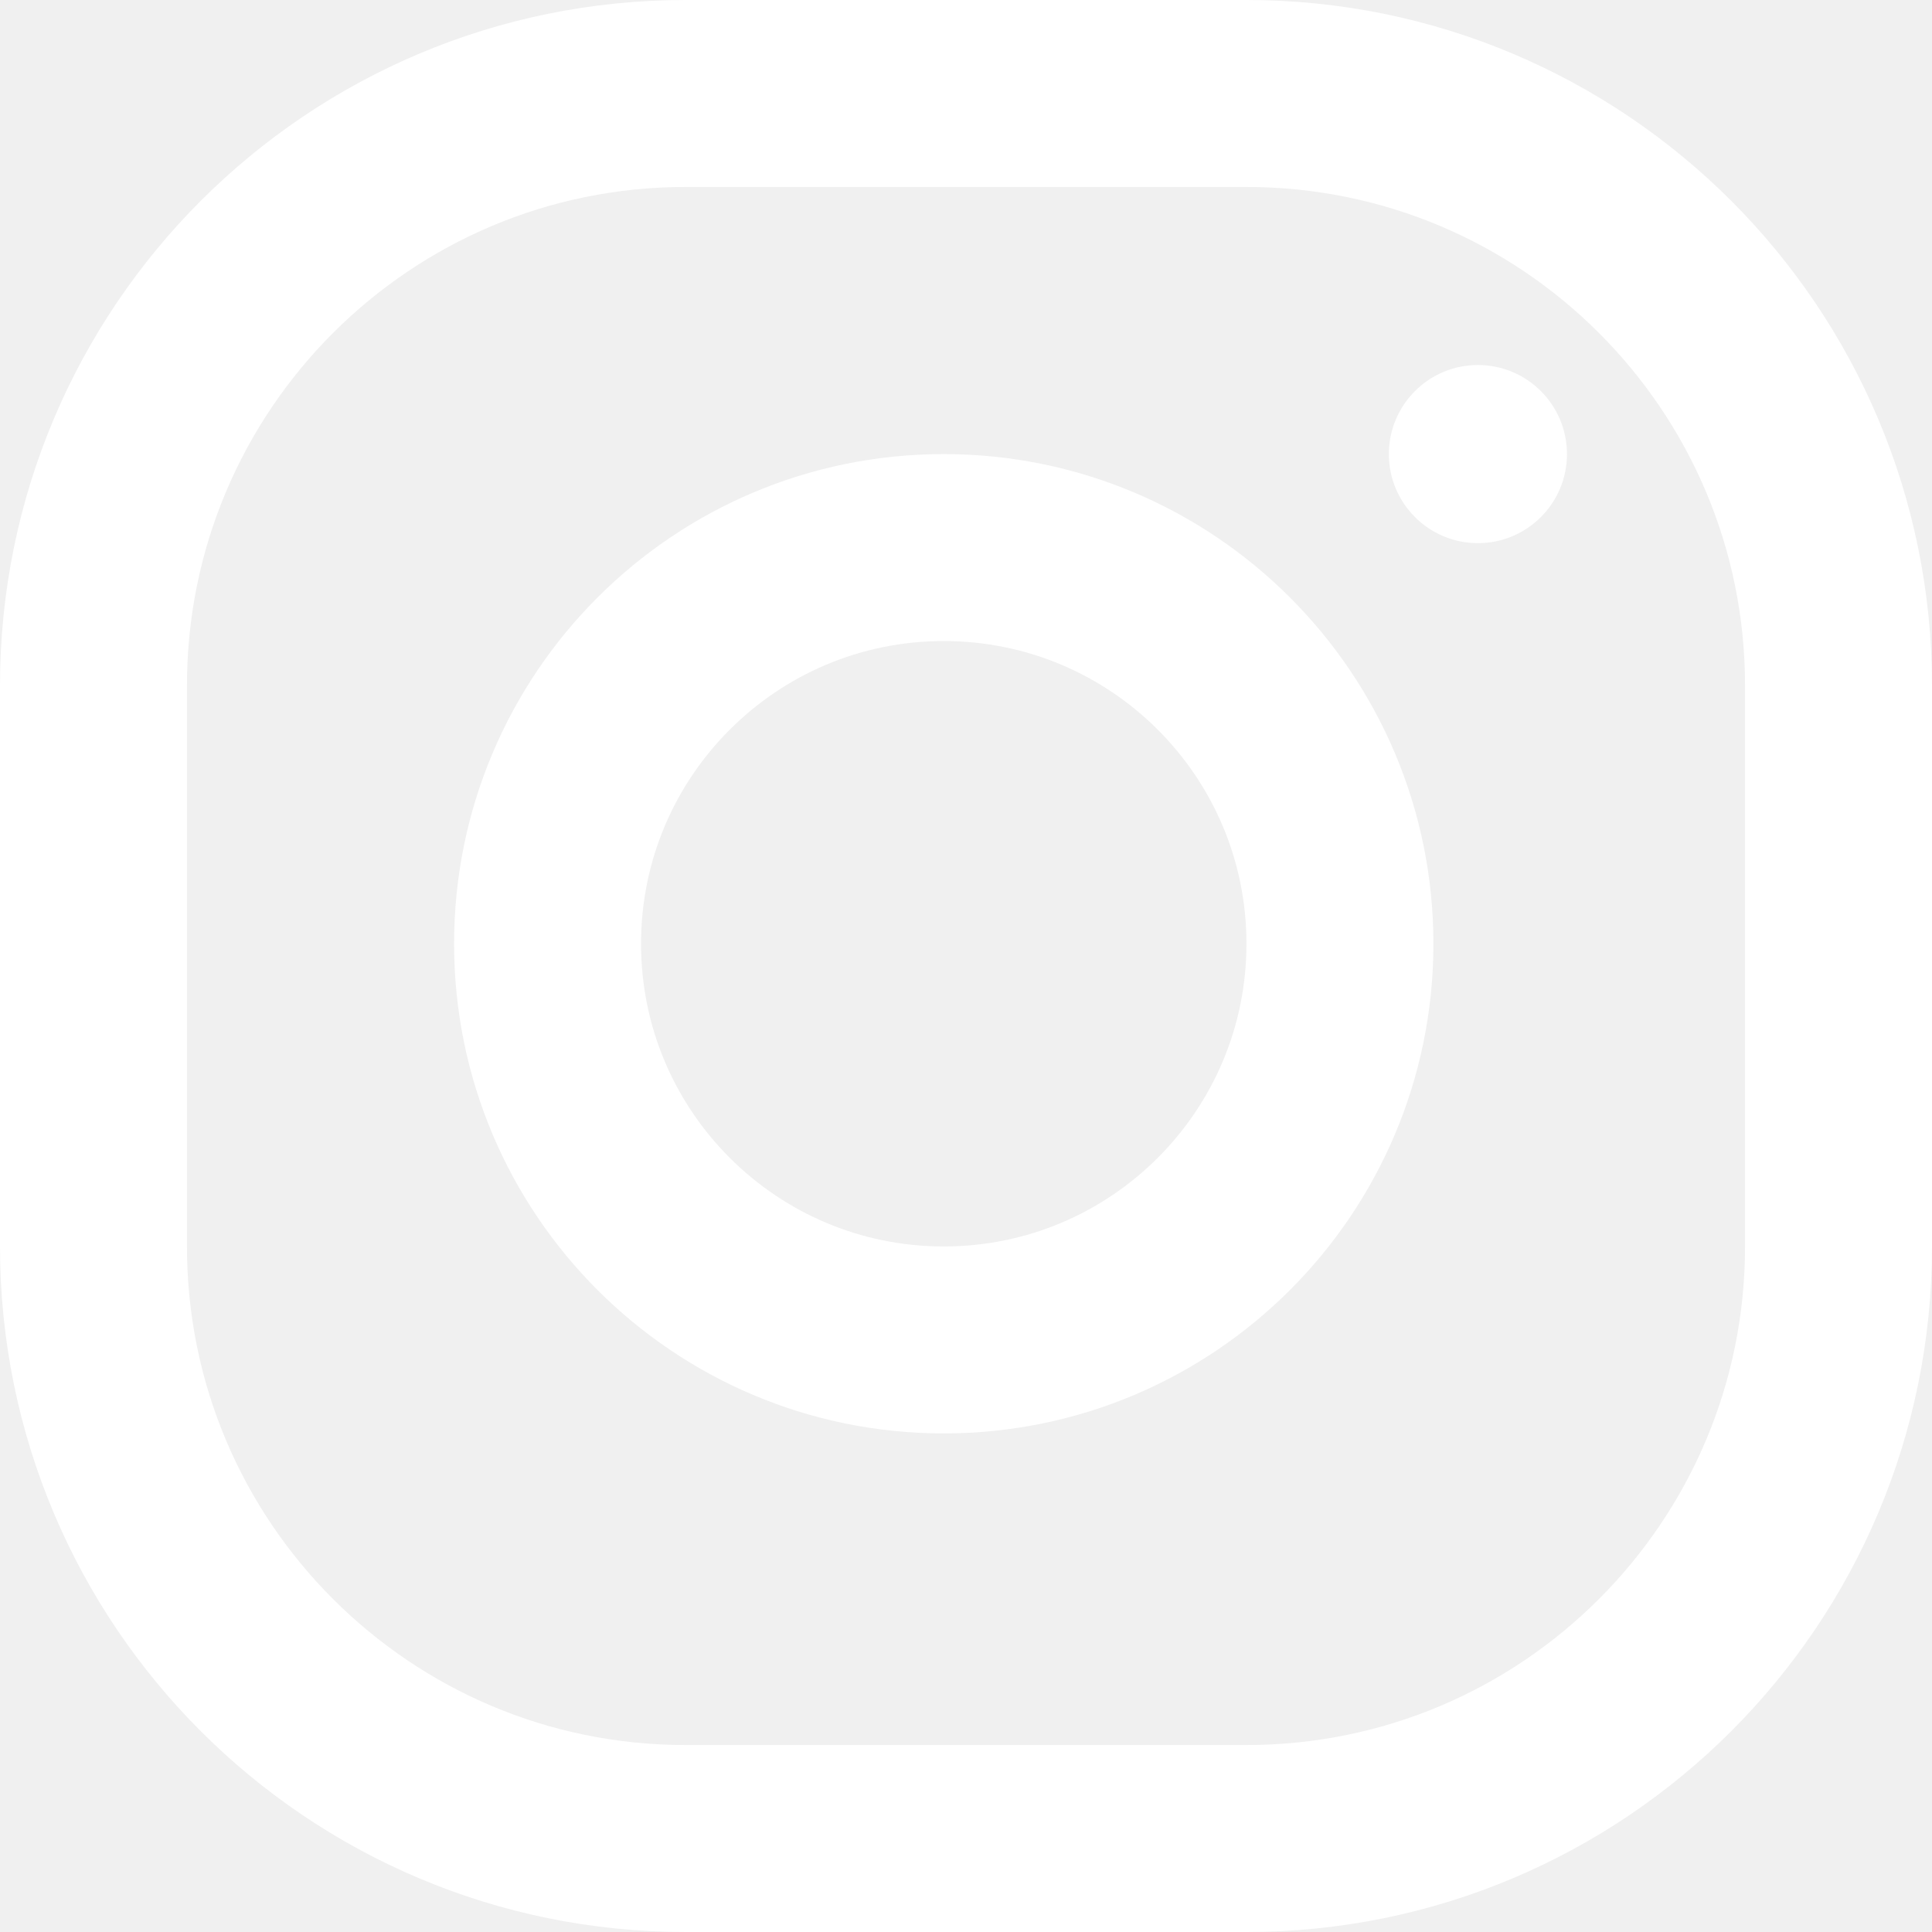
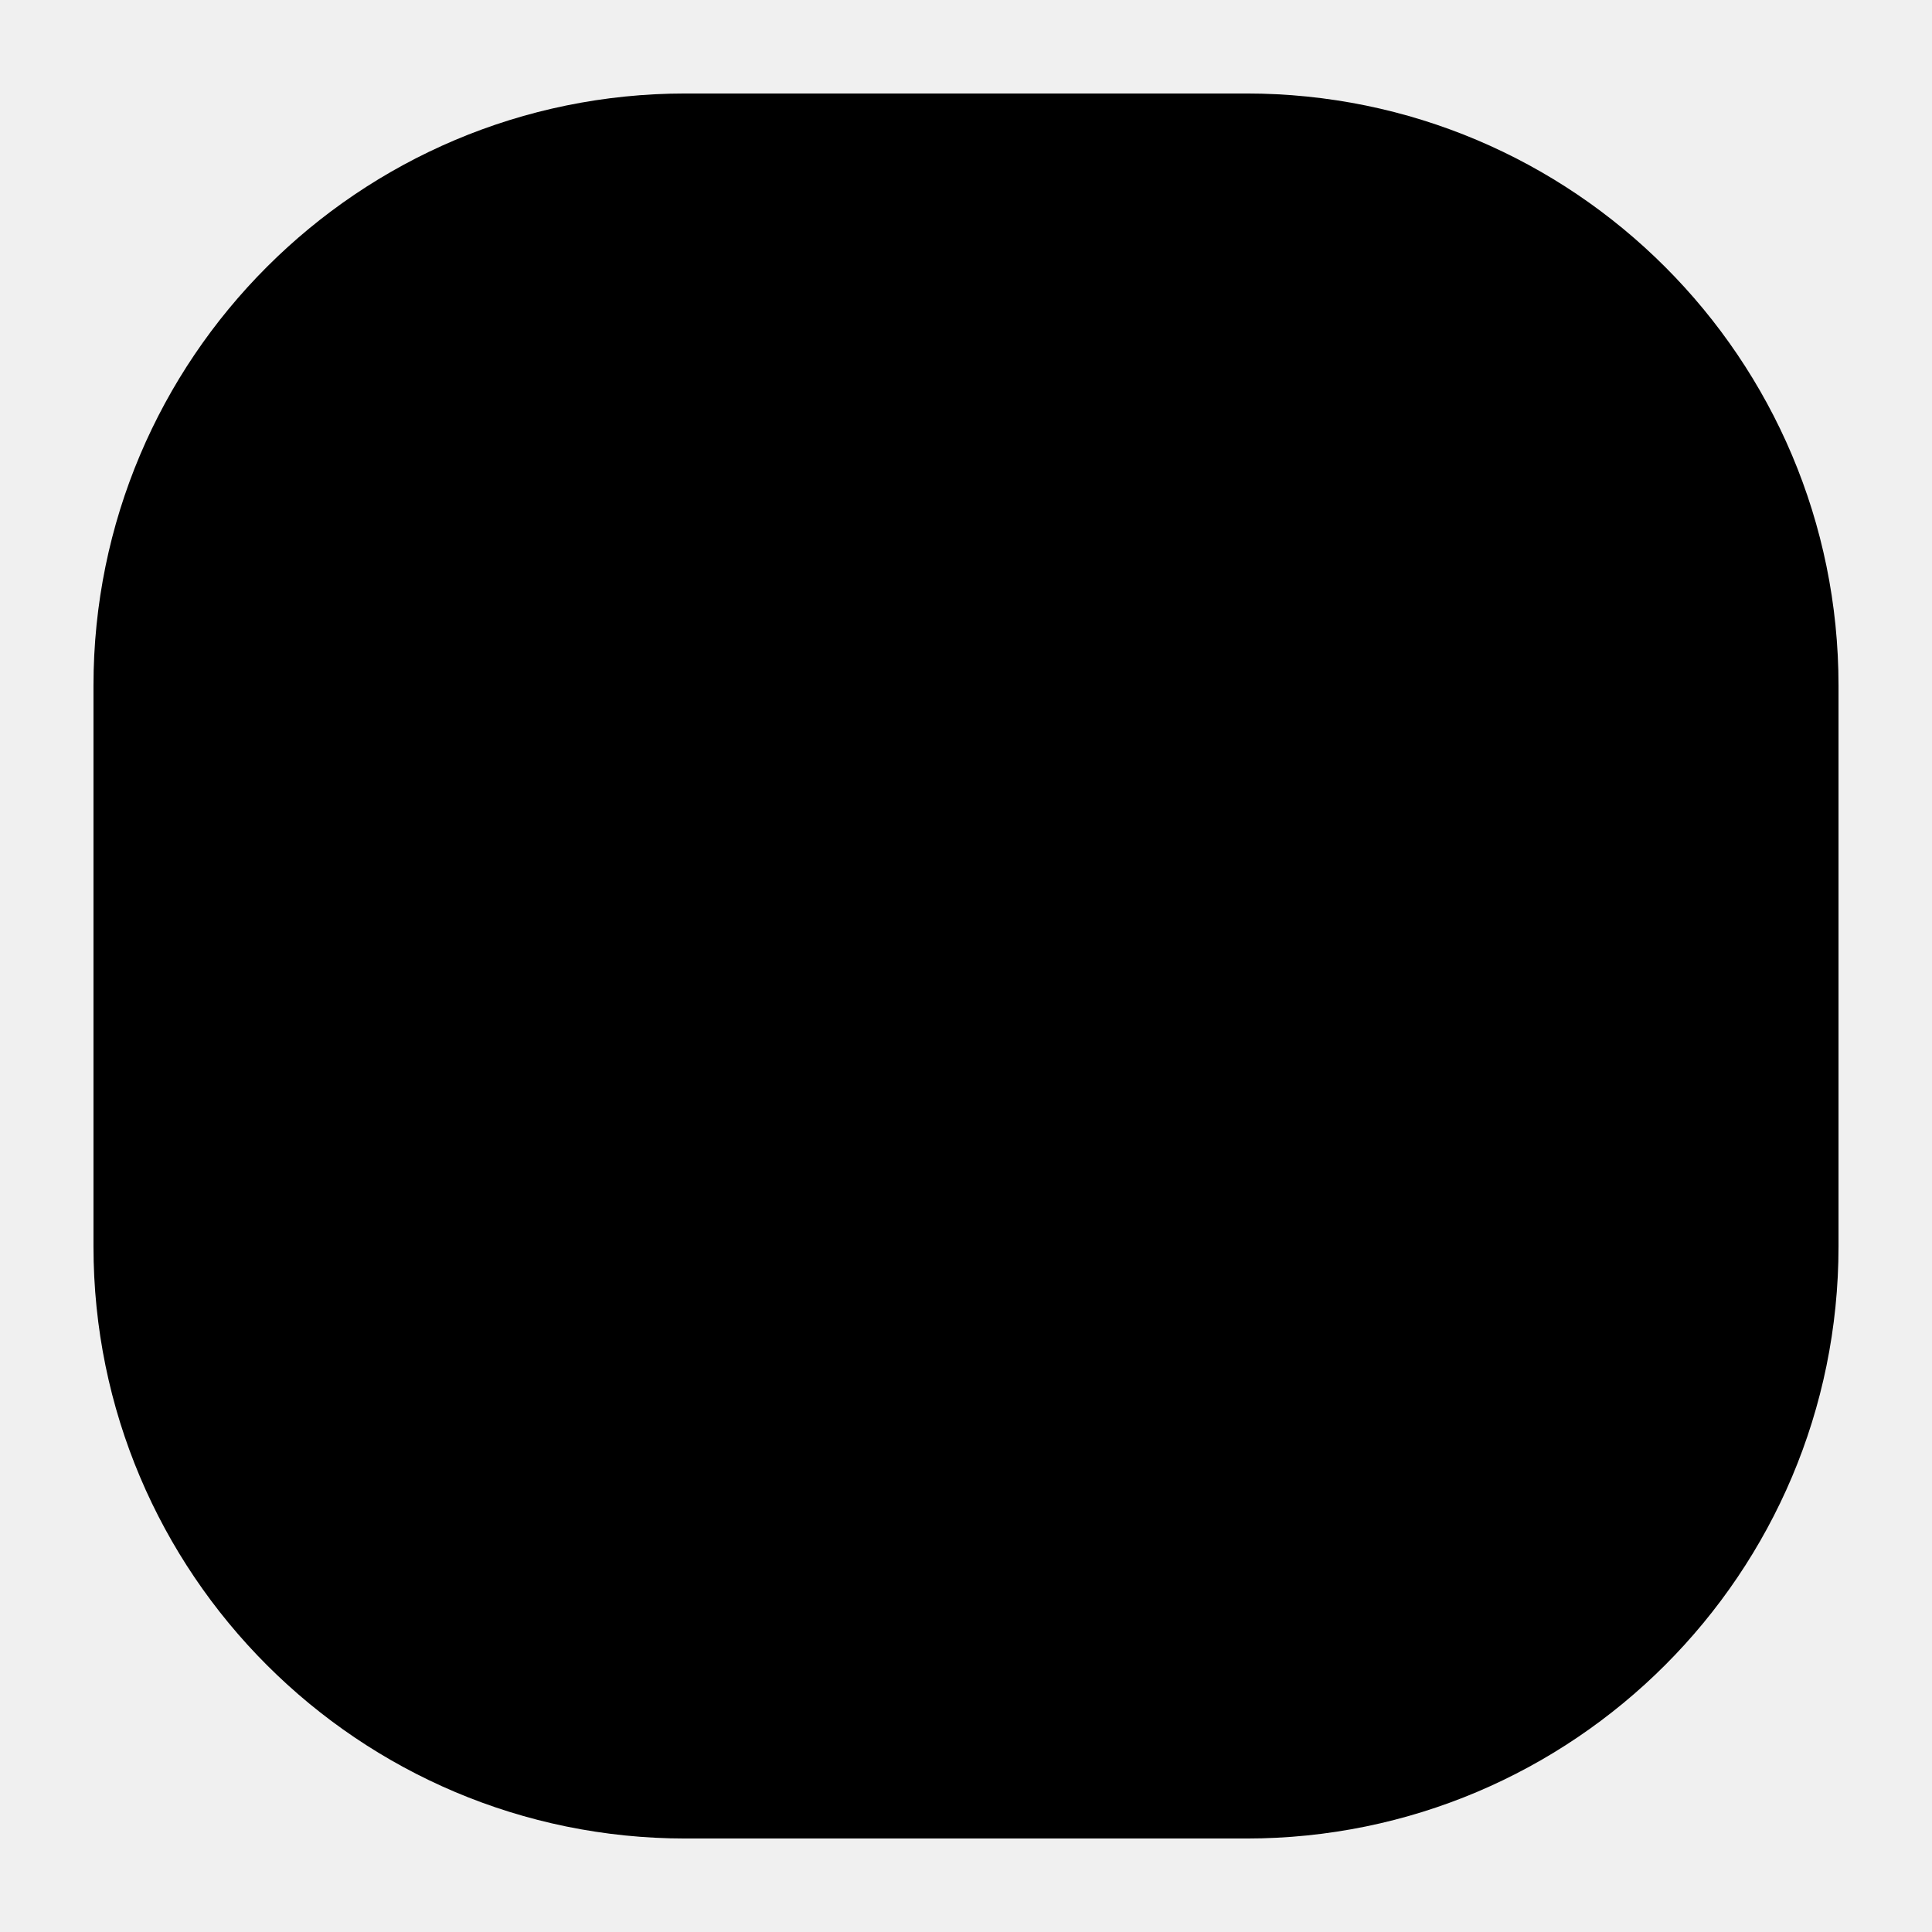
- <svg xmlns="http://www.w3.org/2000/svg" width="31" height="31" viewBox="0 0 31 31" fill="none">
-   <rect x="1.5" y="1.5" width="28" height="28" rx="9.5" stroke="white" stroke-width="3" />
-   <circle cx="15.143" cy="15.143" r="6.357" stroke="white" stroke-width="3" />
-   <circle cx="23.714" cy="7.286" r="1.429" fill="white" />
+ <svg xmlns="http://www.w3.org/2000/svg" width="31" height="31" viewBox="0 0 31 31">
+   <rect x="1.5" y="1.5" width="28" height="28" rx="9.5" stroke-width="3" />
+   <circle cx="15.143" cy="15.143" r="6.357" stroke-width="3" />
+   <circle cx="23.714" cy="7.286" r="1.429" />
</svg>
